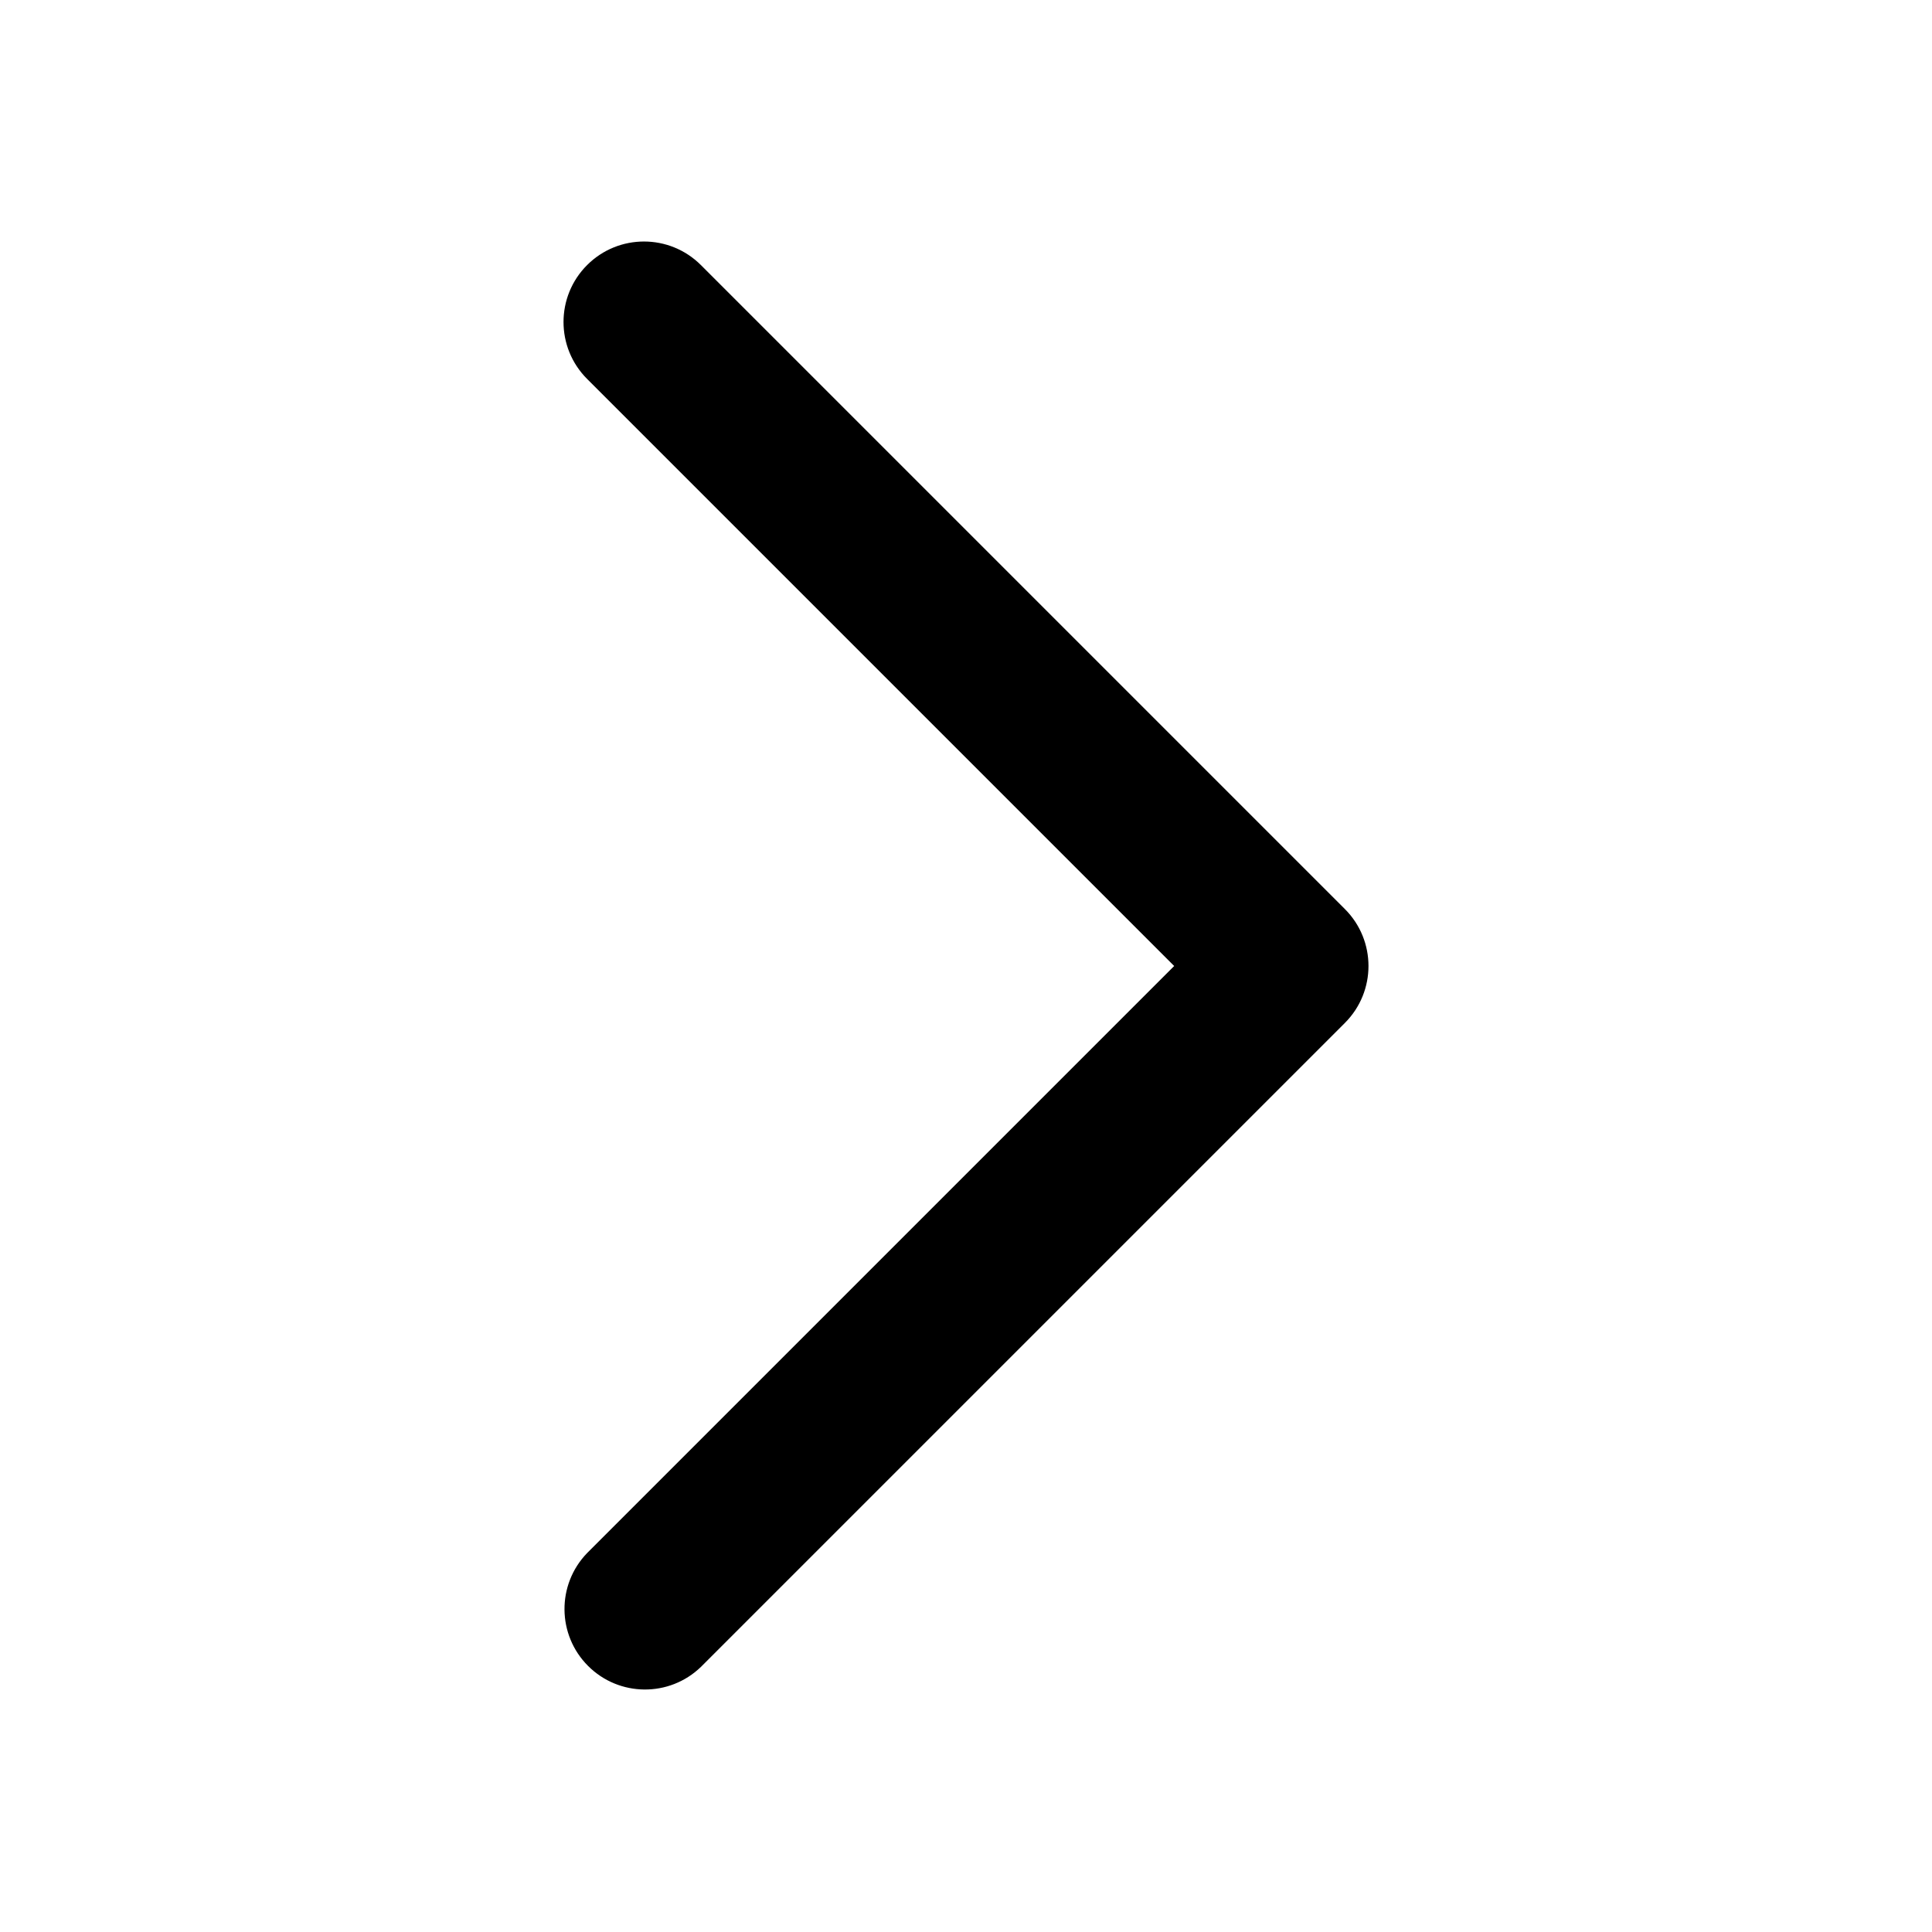
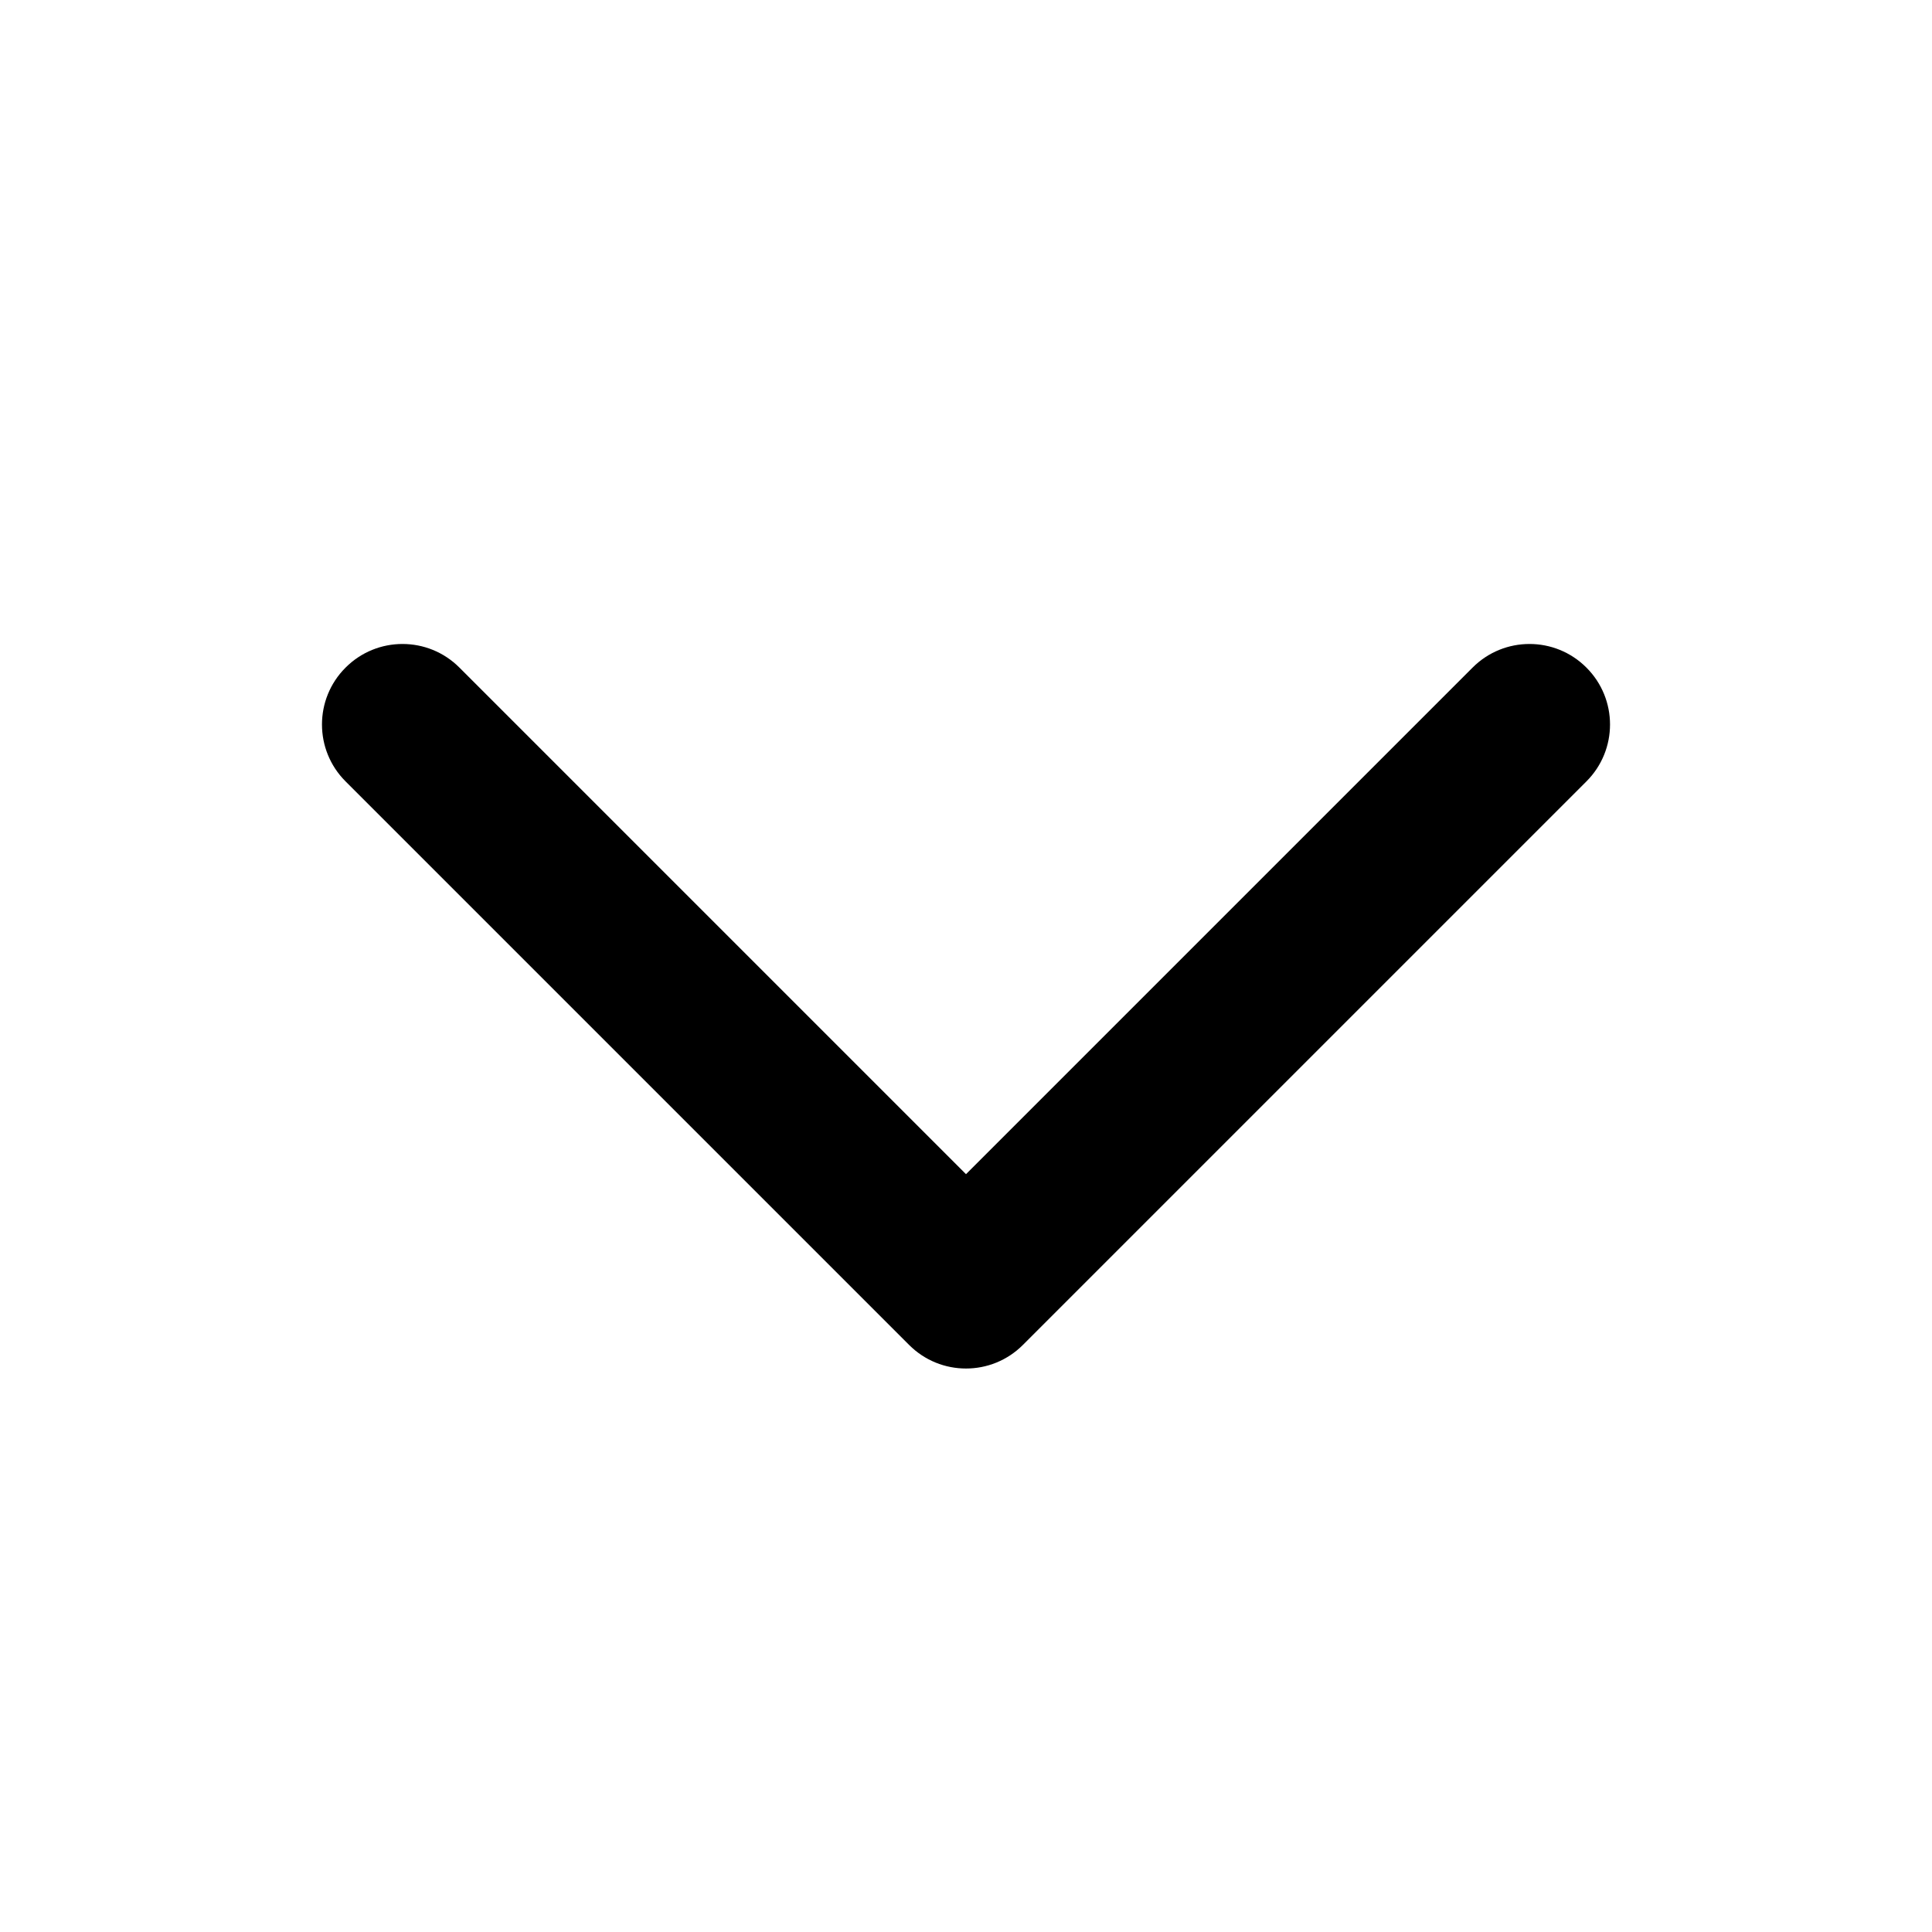
<svg xmlns="http://www.w3.org/2000/svg" viewBox="0 0 24 24" fill="none">
-   <path fill-rule="evenodd" clip-rule="evenodd" d="M7.293 3.293a1 1 0 0 1 1.414 0l8 8a1 1 0 0 1 0 1.414l-8 8a1 1 0 0 1-1.414-1.414L14.586 12 7.293 4.707a1 1 0 0 1 0-1.414Z" fill="#000000" />
+   <path fill-rule="evenodd" clip-rule="evenodd" d="M4.293 8.293C4.683 7.902 5.317 7.902 5.707 8.293L12 14.586L18.293 8.293C18.683 7.902 19.317 7.902 19.707 8.293C20.098 8.683 20.098 9.317 19.707 9.707L12.707 16.707C12.317 17.098 11.683 17.098 11.293 16.707L4.293 9.707C3.902 9.317 3.902 8.683 4.293 8.293Z" fill="#000000" />
</svg>
